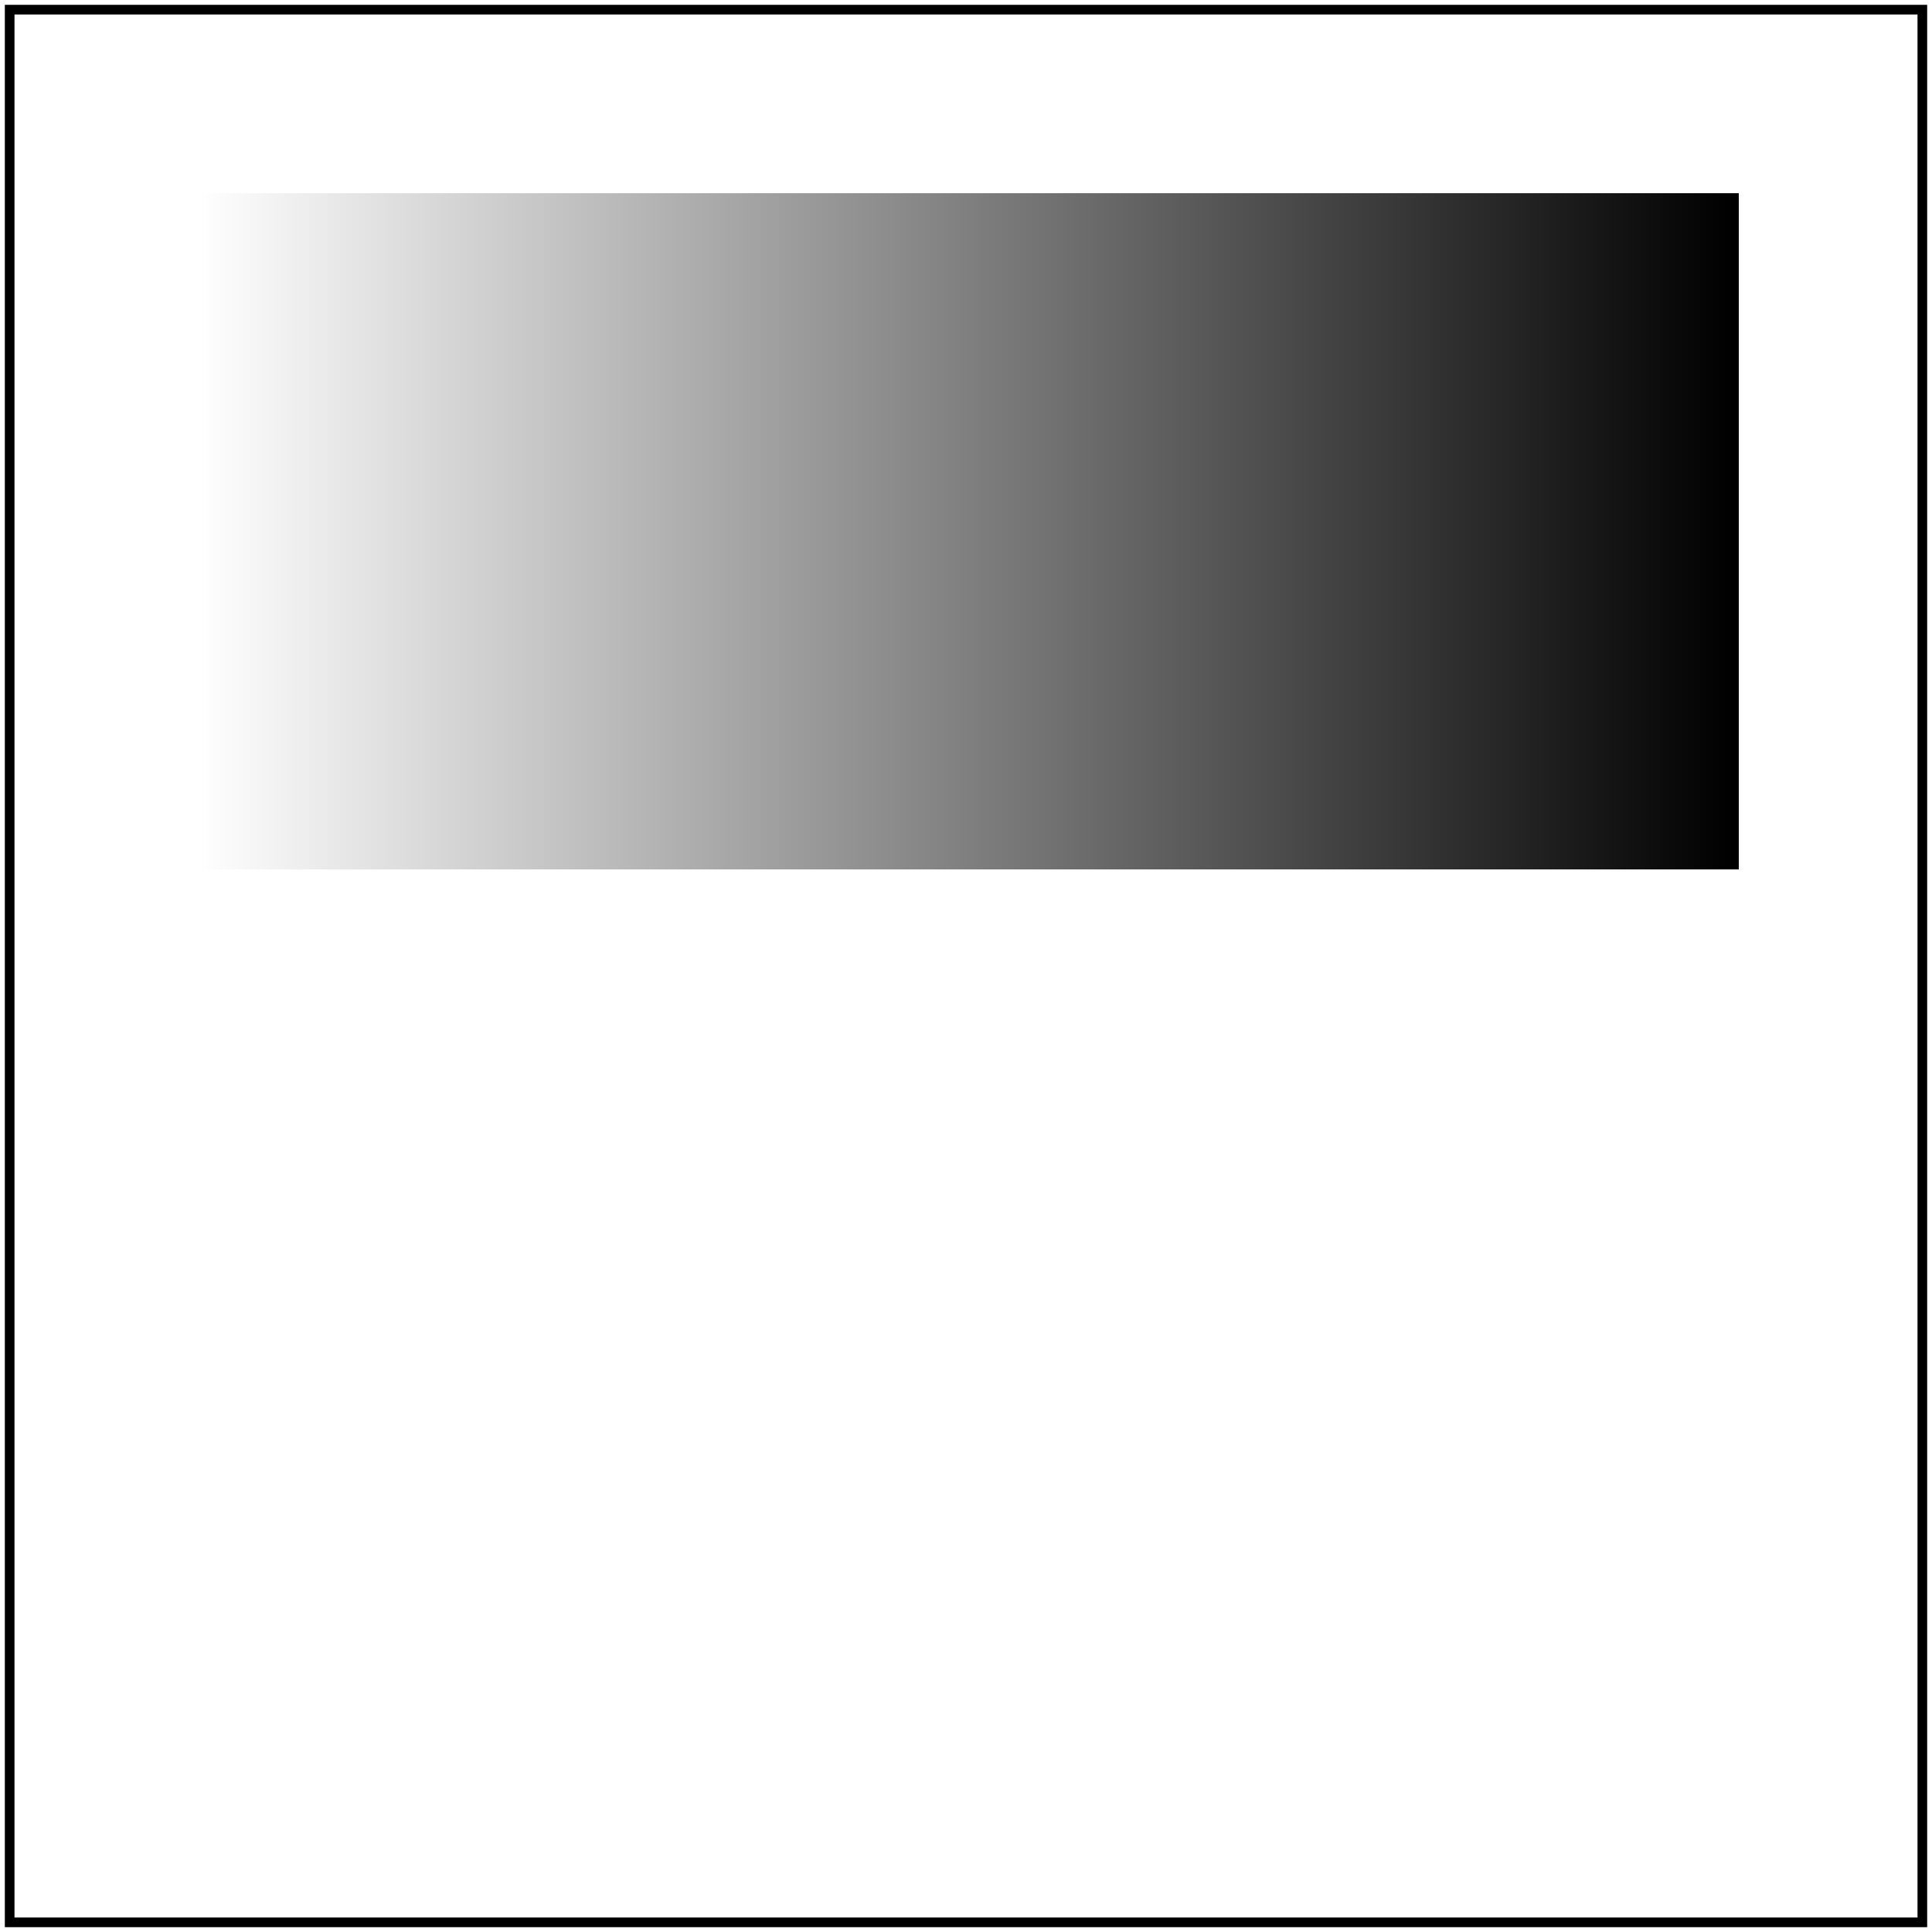
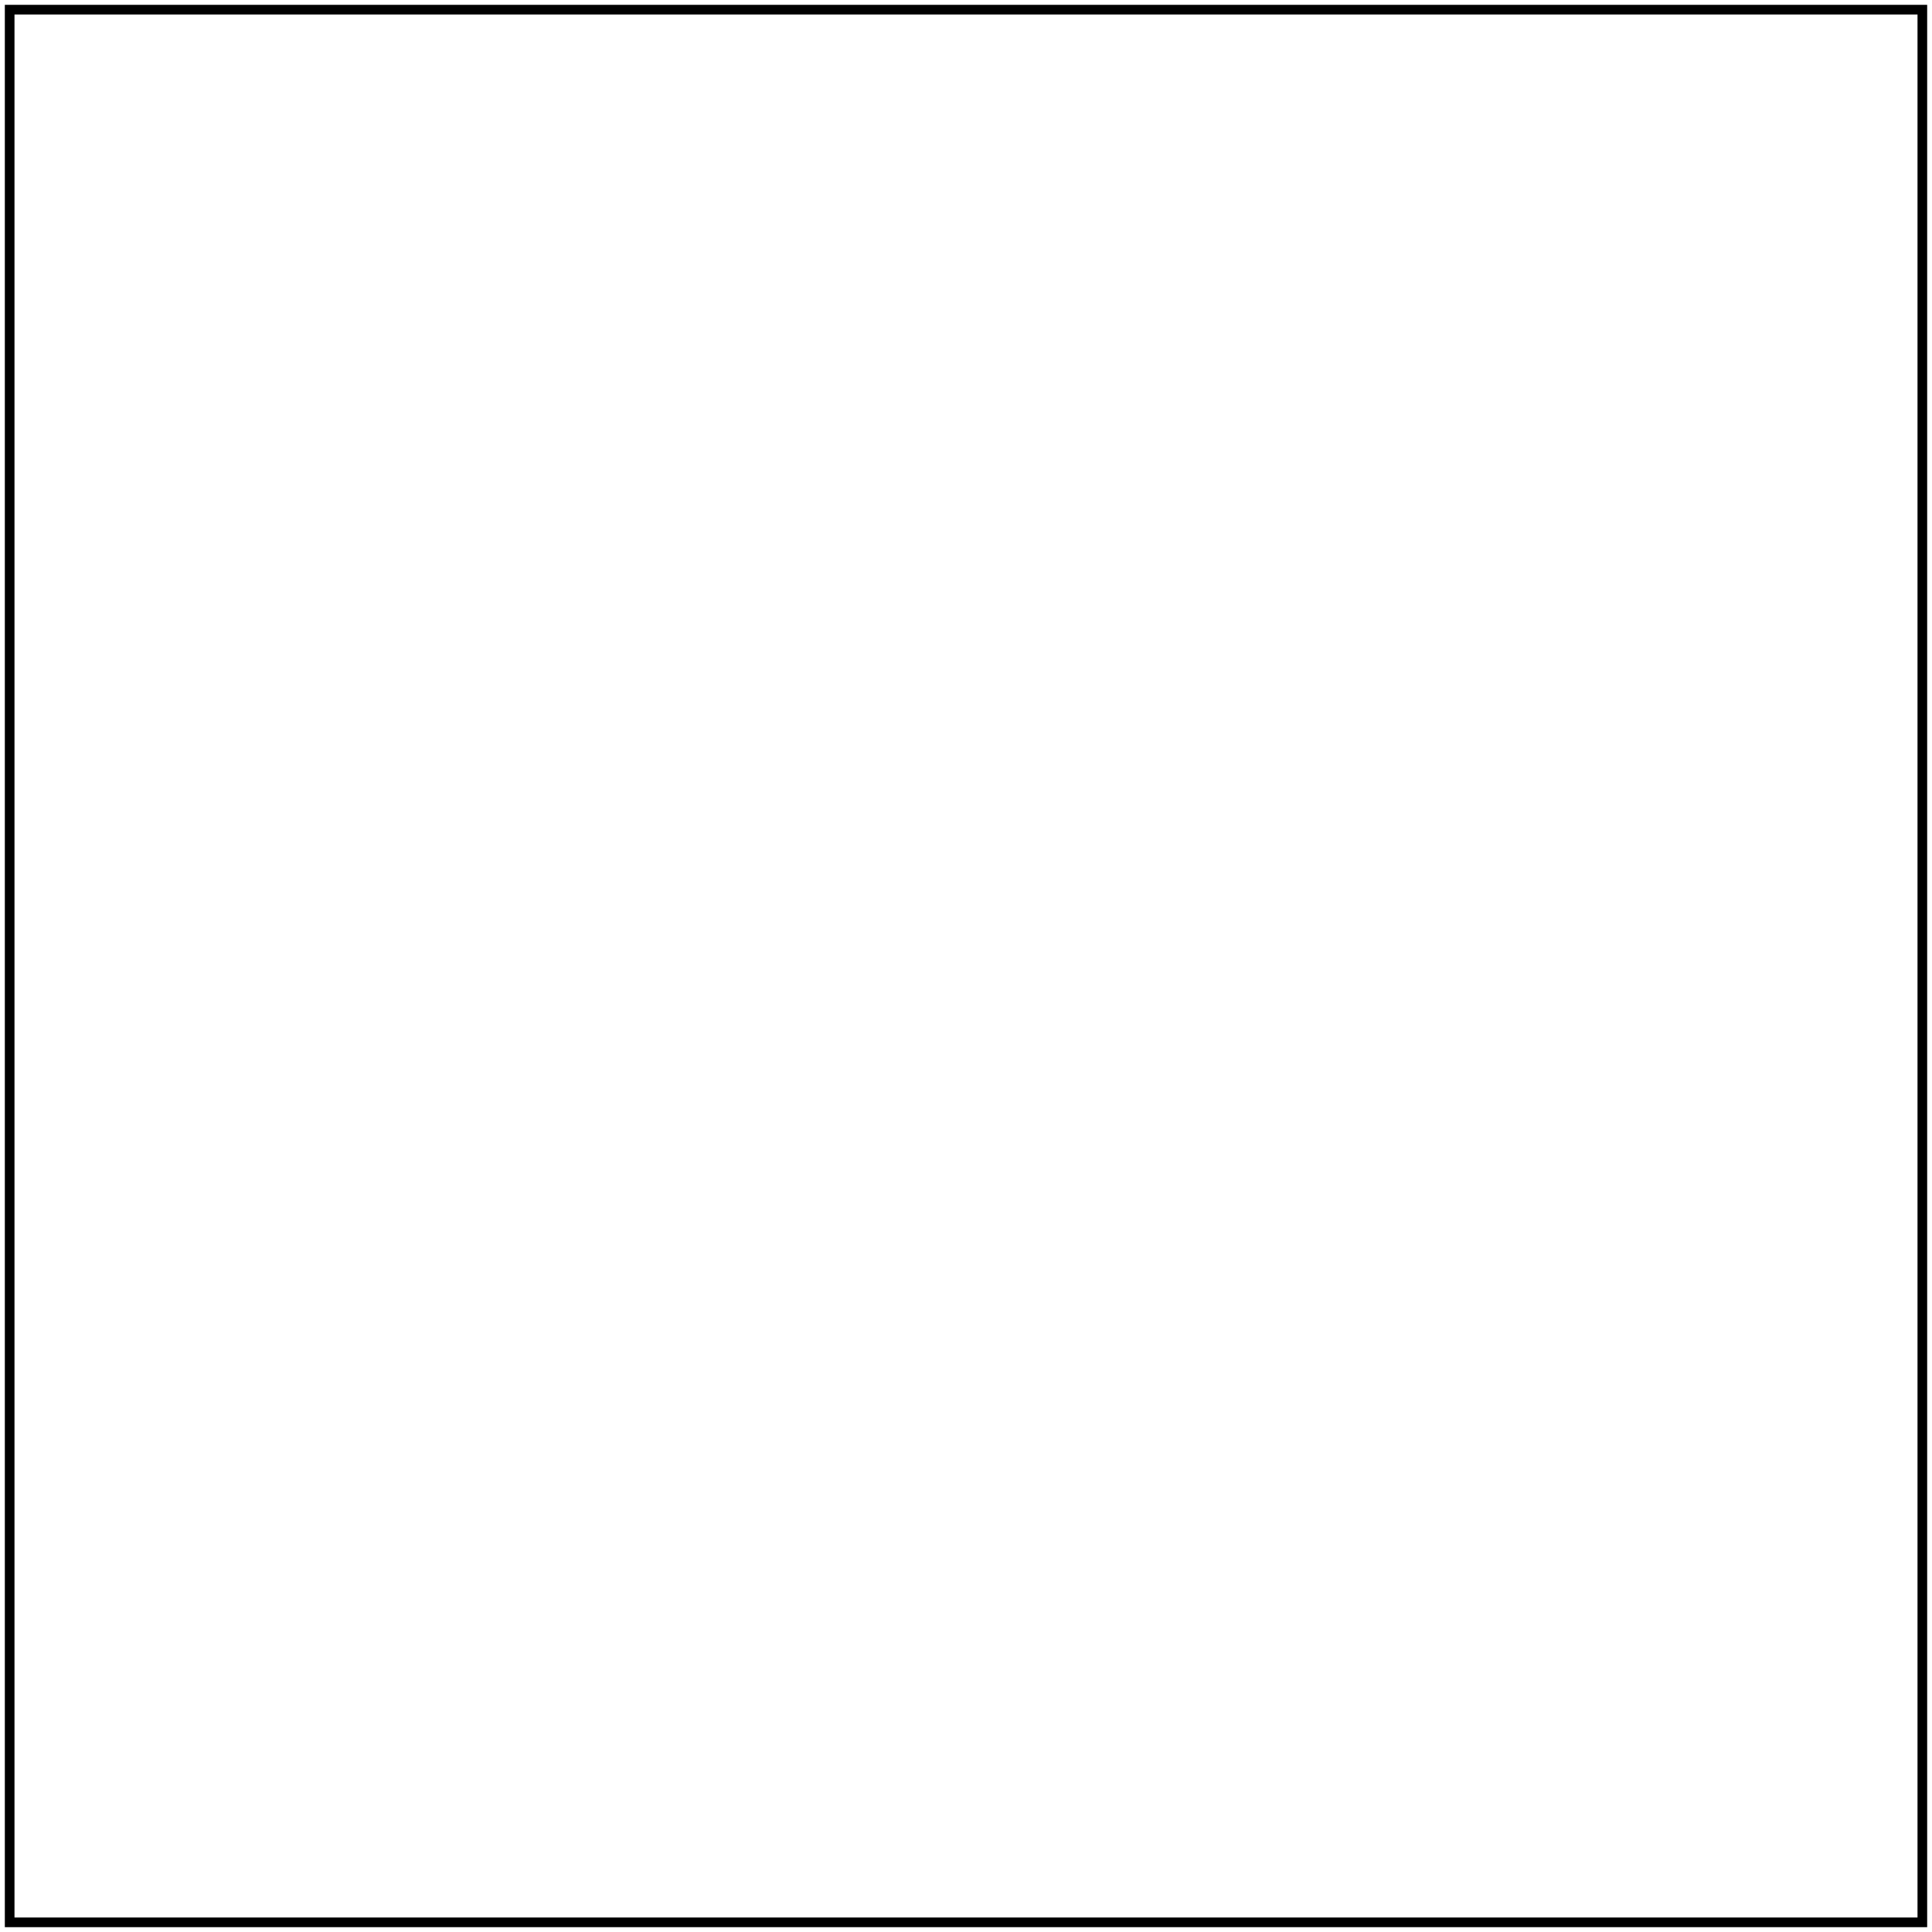
<svg xmlns="http://www.w3.org/2000/svg" xmlns:xlink="http://www.w3.org/1999/xlink" id="svg1" viewBox="0 0 200 200">
-   <linearGradient id="lg-ref" x1="0" y1="0" x2="1" y2="0" gradientUnits="objectBoundingBox" spreadMethod="pad">
+   <linearGradient id="lg1" xlink:href="#lg2">
    <stop offset="0" stop-color="white" />
    <stop offset="1" stop-color="black" />
  </linearGradient>
-   <linearGradient id="lg-test0" xlink:href="#lg-test">
+   <linearGradient id="lg2" xlink:href="#lg1">
    <stop offset="0" stop-color="white" />
    <stop offset="1" stop-color="black" />
  </linearGradient>
-   <linearGradient id="lg-test" xlink:href="#lg-test0">
-     <stop offset="0" stop-color="white" />
-     <stop offset="1" stop-color="black" />
-   </linearGradient>
-   <rect id="rect1" x="20" y="20" width="160" height="70" fill="url(#lg-ref)" />
-   <rect id="rect2" x="20" y="110" width="160" height="70" fill="url(#lg-test)" />
+   <rect id="rect1" x="20" y="20" width="160" height="160" fill="url(#lg2)" />
  <rect id="frame" x="1" y="1" width="198" height="198" fill="none" stroke="black" />
</svg>
